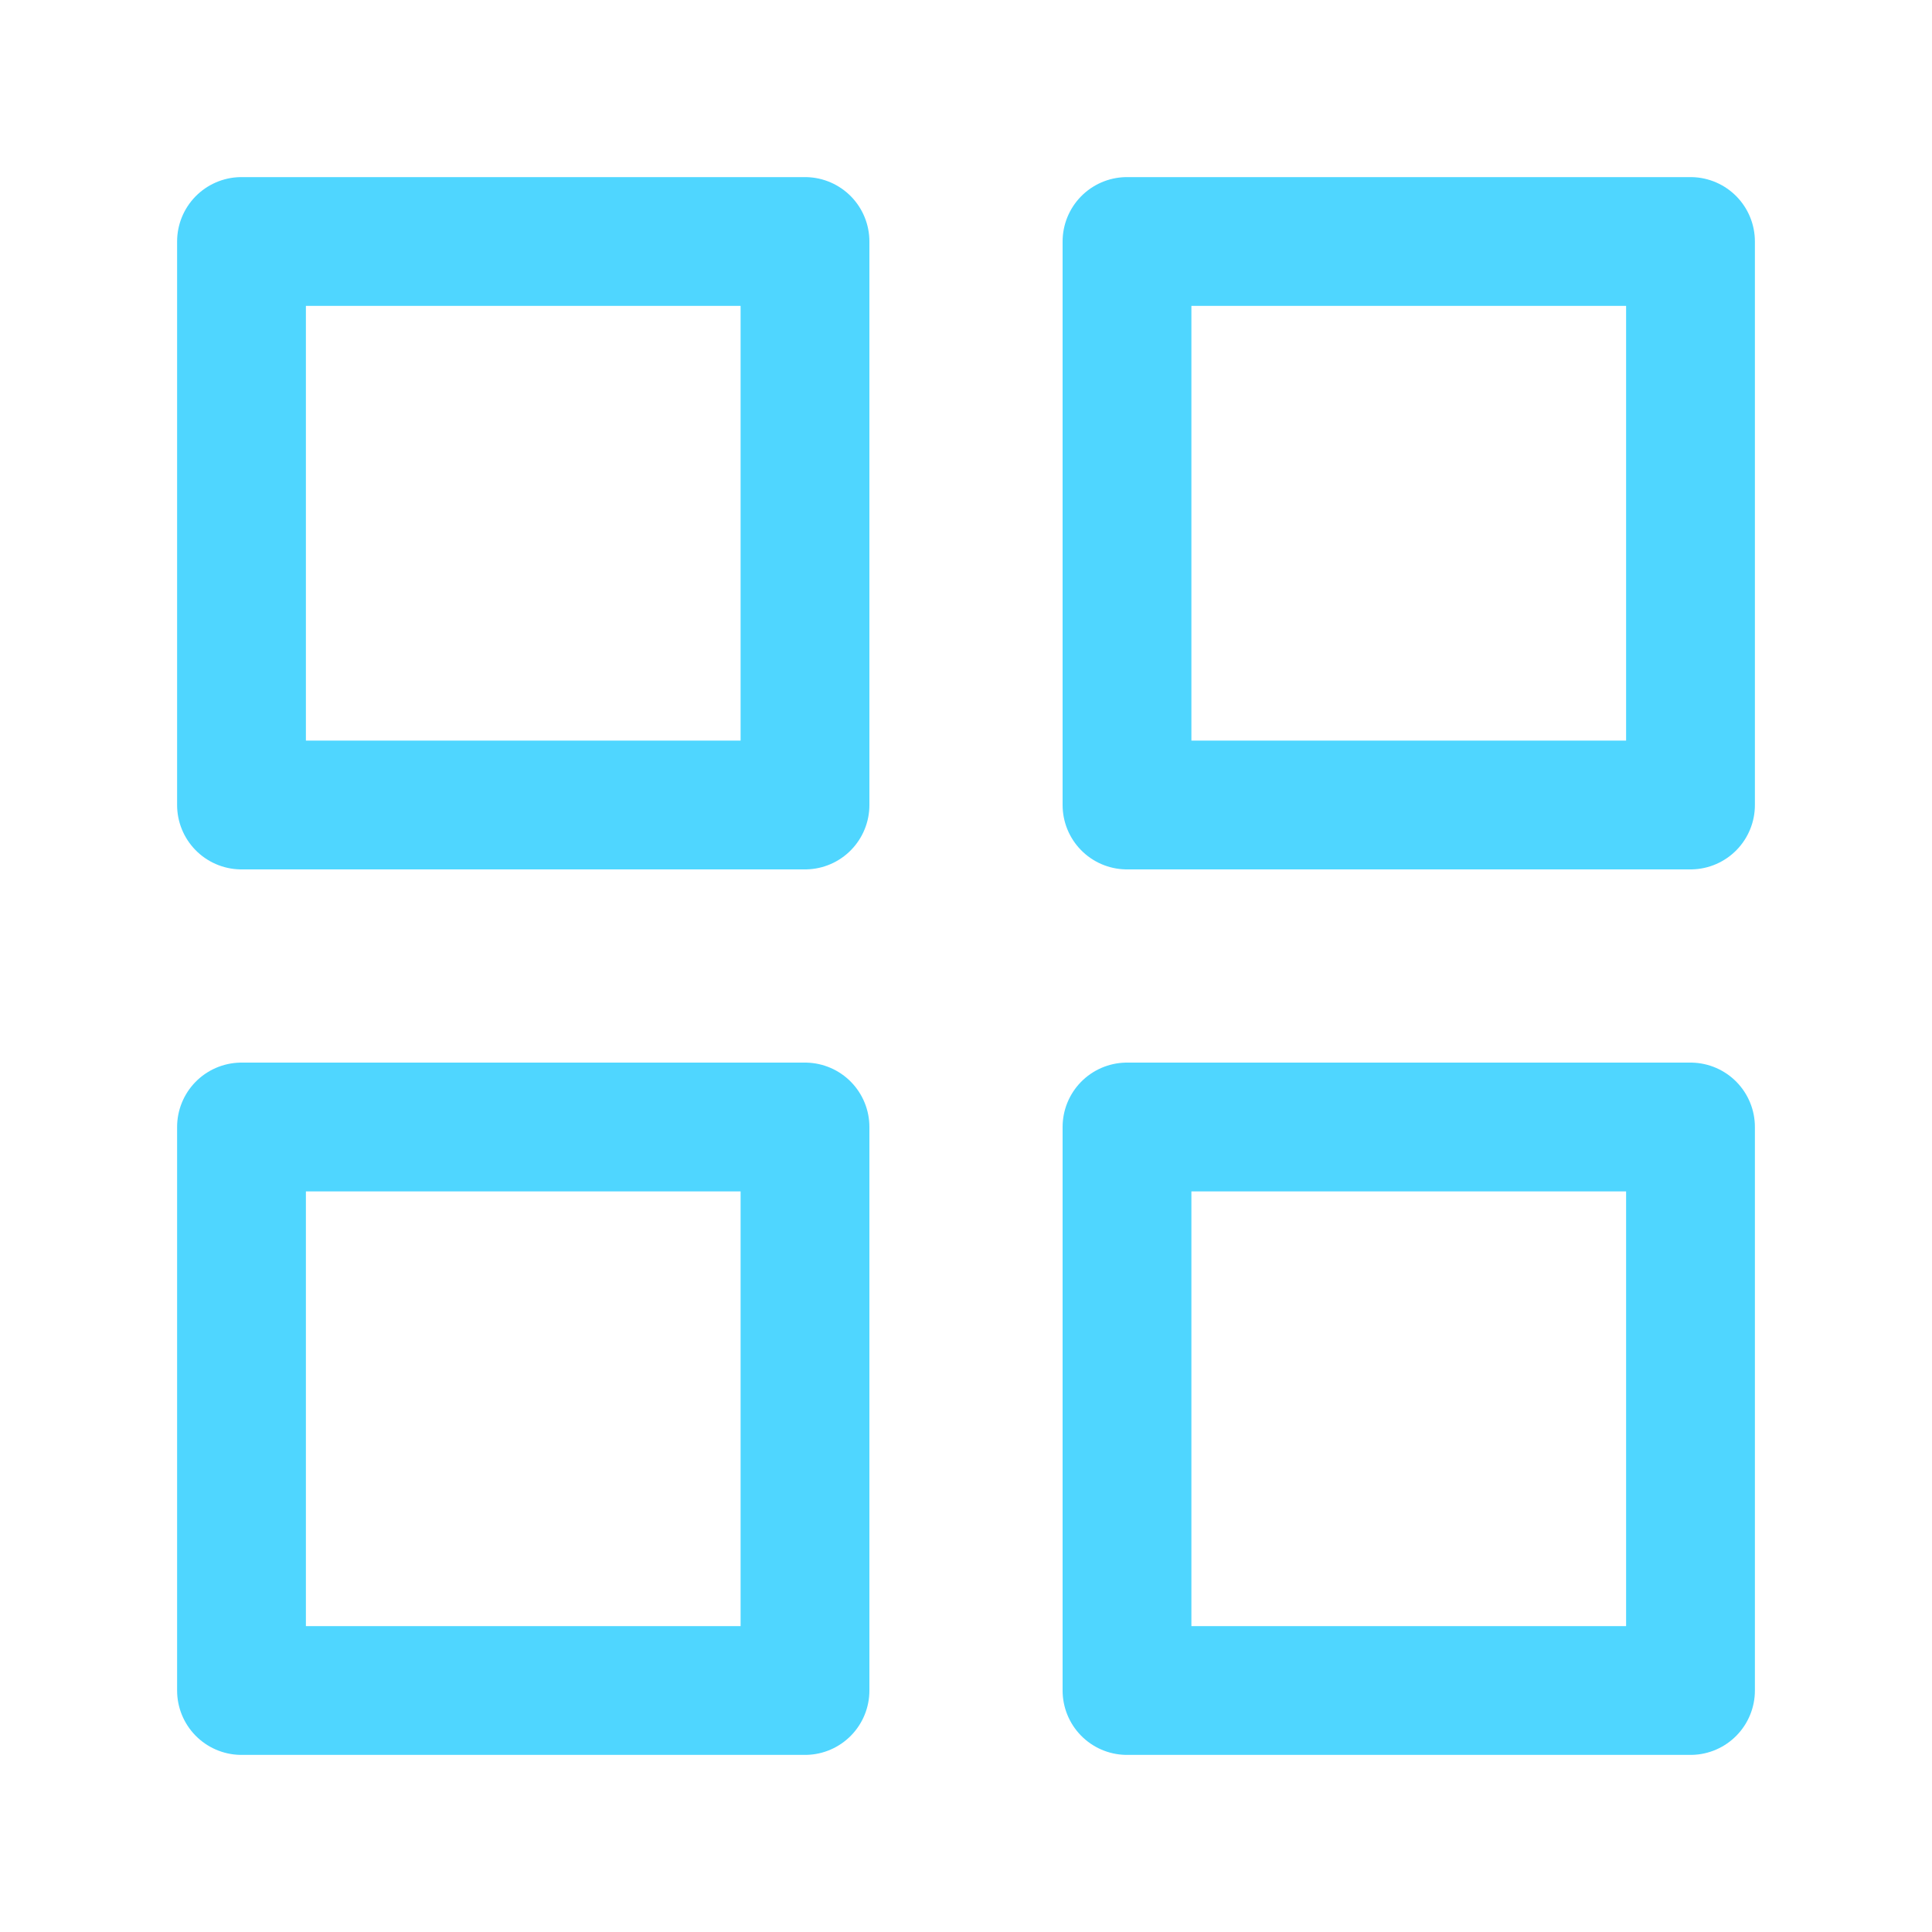
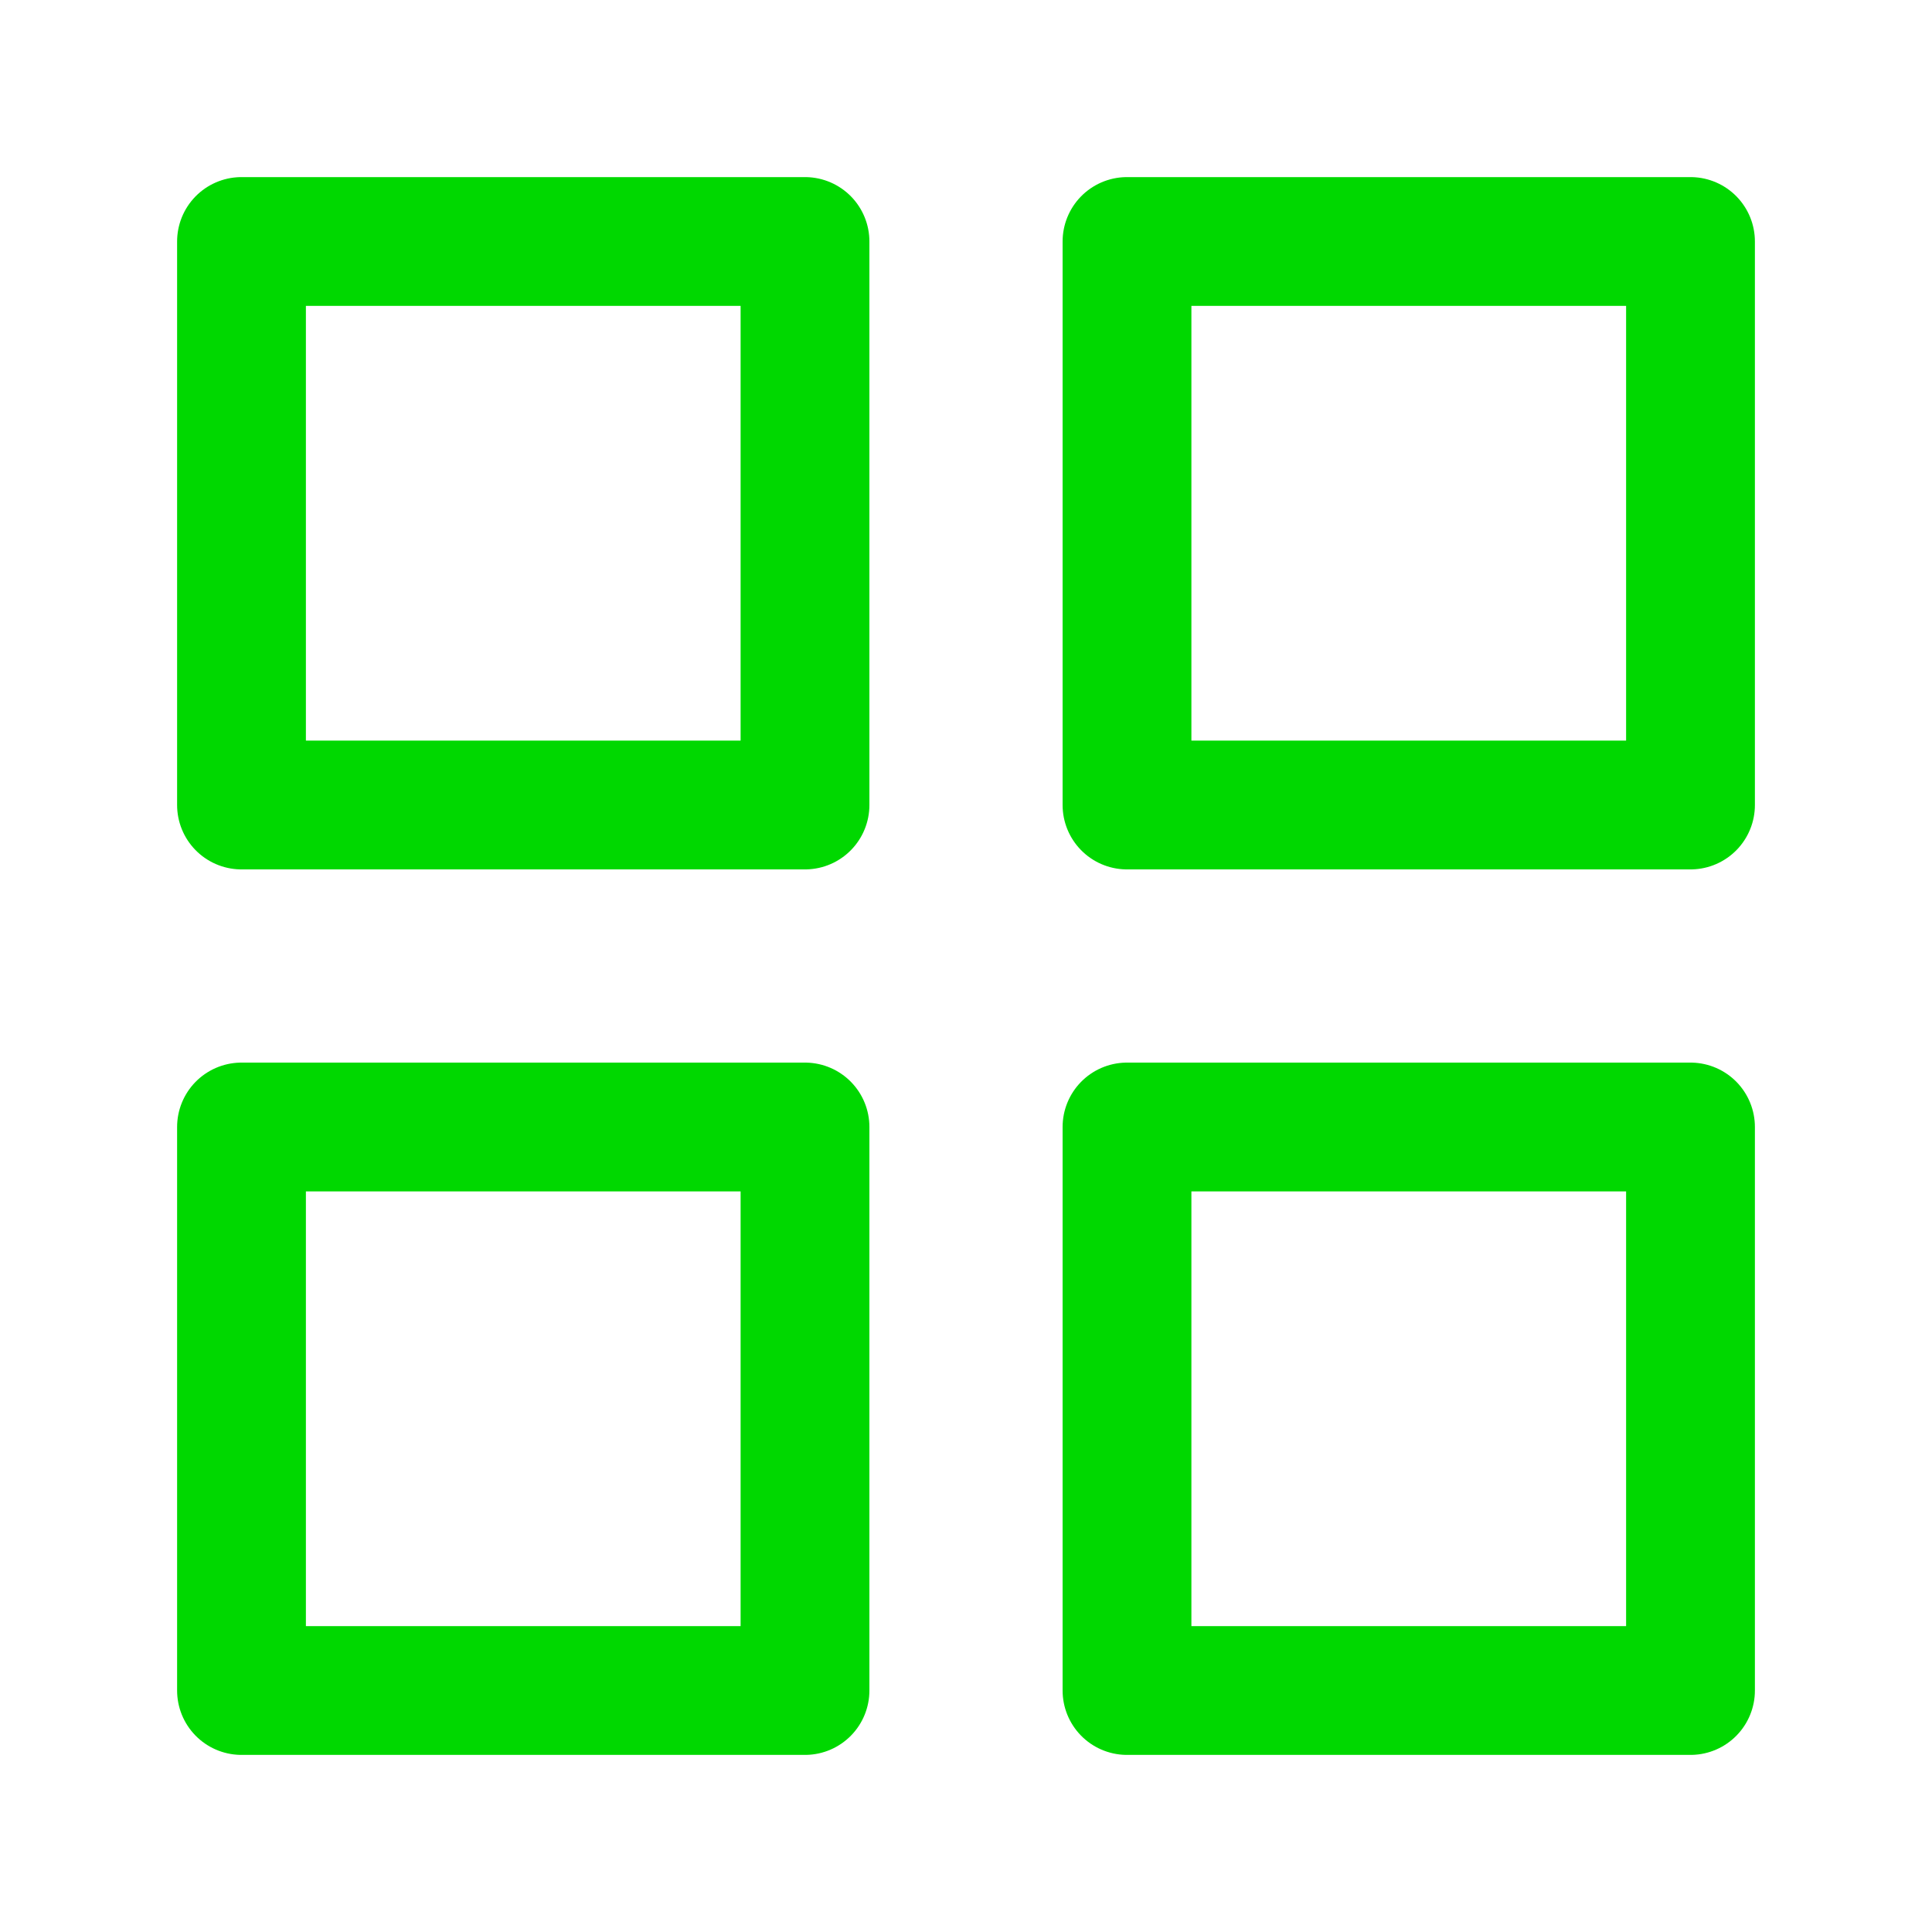
<svg xmlns="http://www.w3.org/2000/svg" width="24" height="24" viewBox="0 0 24 24">
-   <path d="M3 3h7v7H3z M14 3h7v7h-7z M3 14h7v7H3z M14 14h7v7h-7z" fill="none" stroke="#4FD6FF" stroke-width="1.6" stroke-linecap="round" stroke-linejoin="round" />
+   <path d="M3 3h7v7H3z M14 3h7v7h-7z M3 14h7v7H3z M14 14h7v7h-7z" fill="none" stroke="#00D800" stroke-width="1.6" stroke-linecap="round" stroke-linejoin="round" />
</svg>
